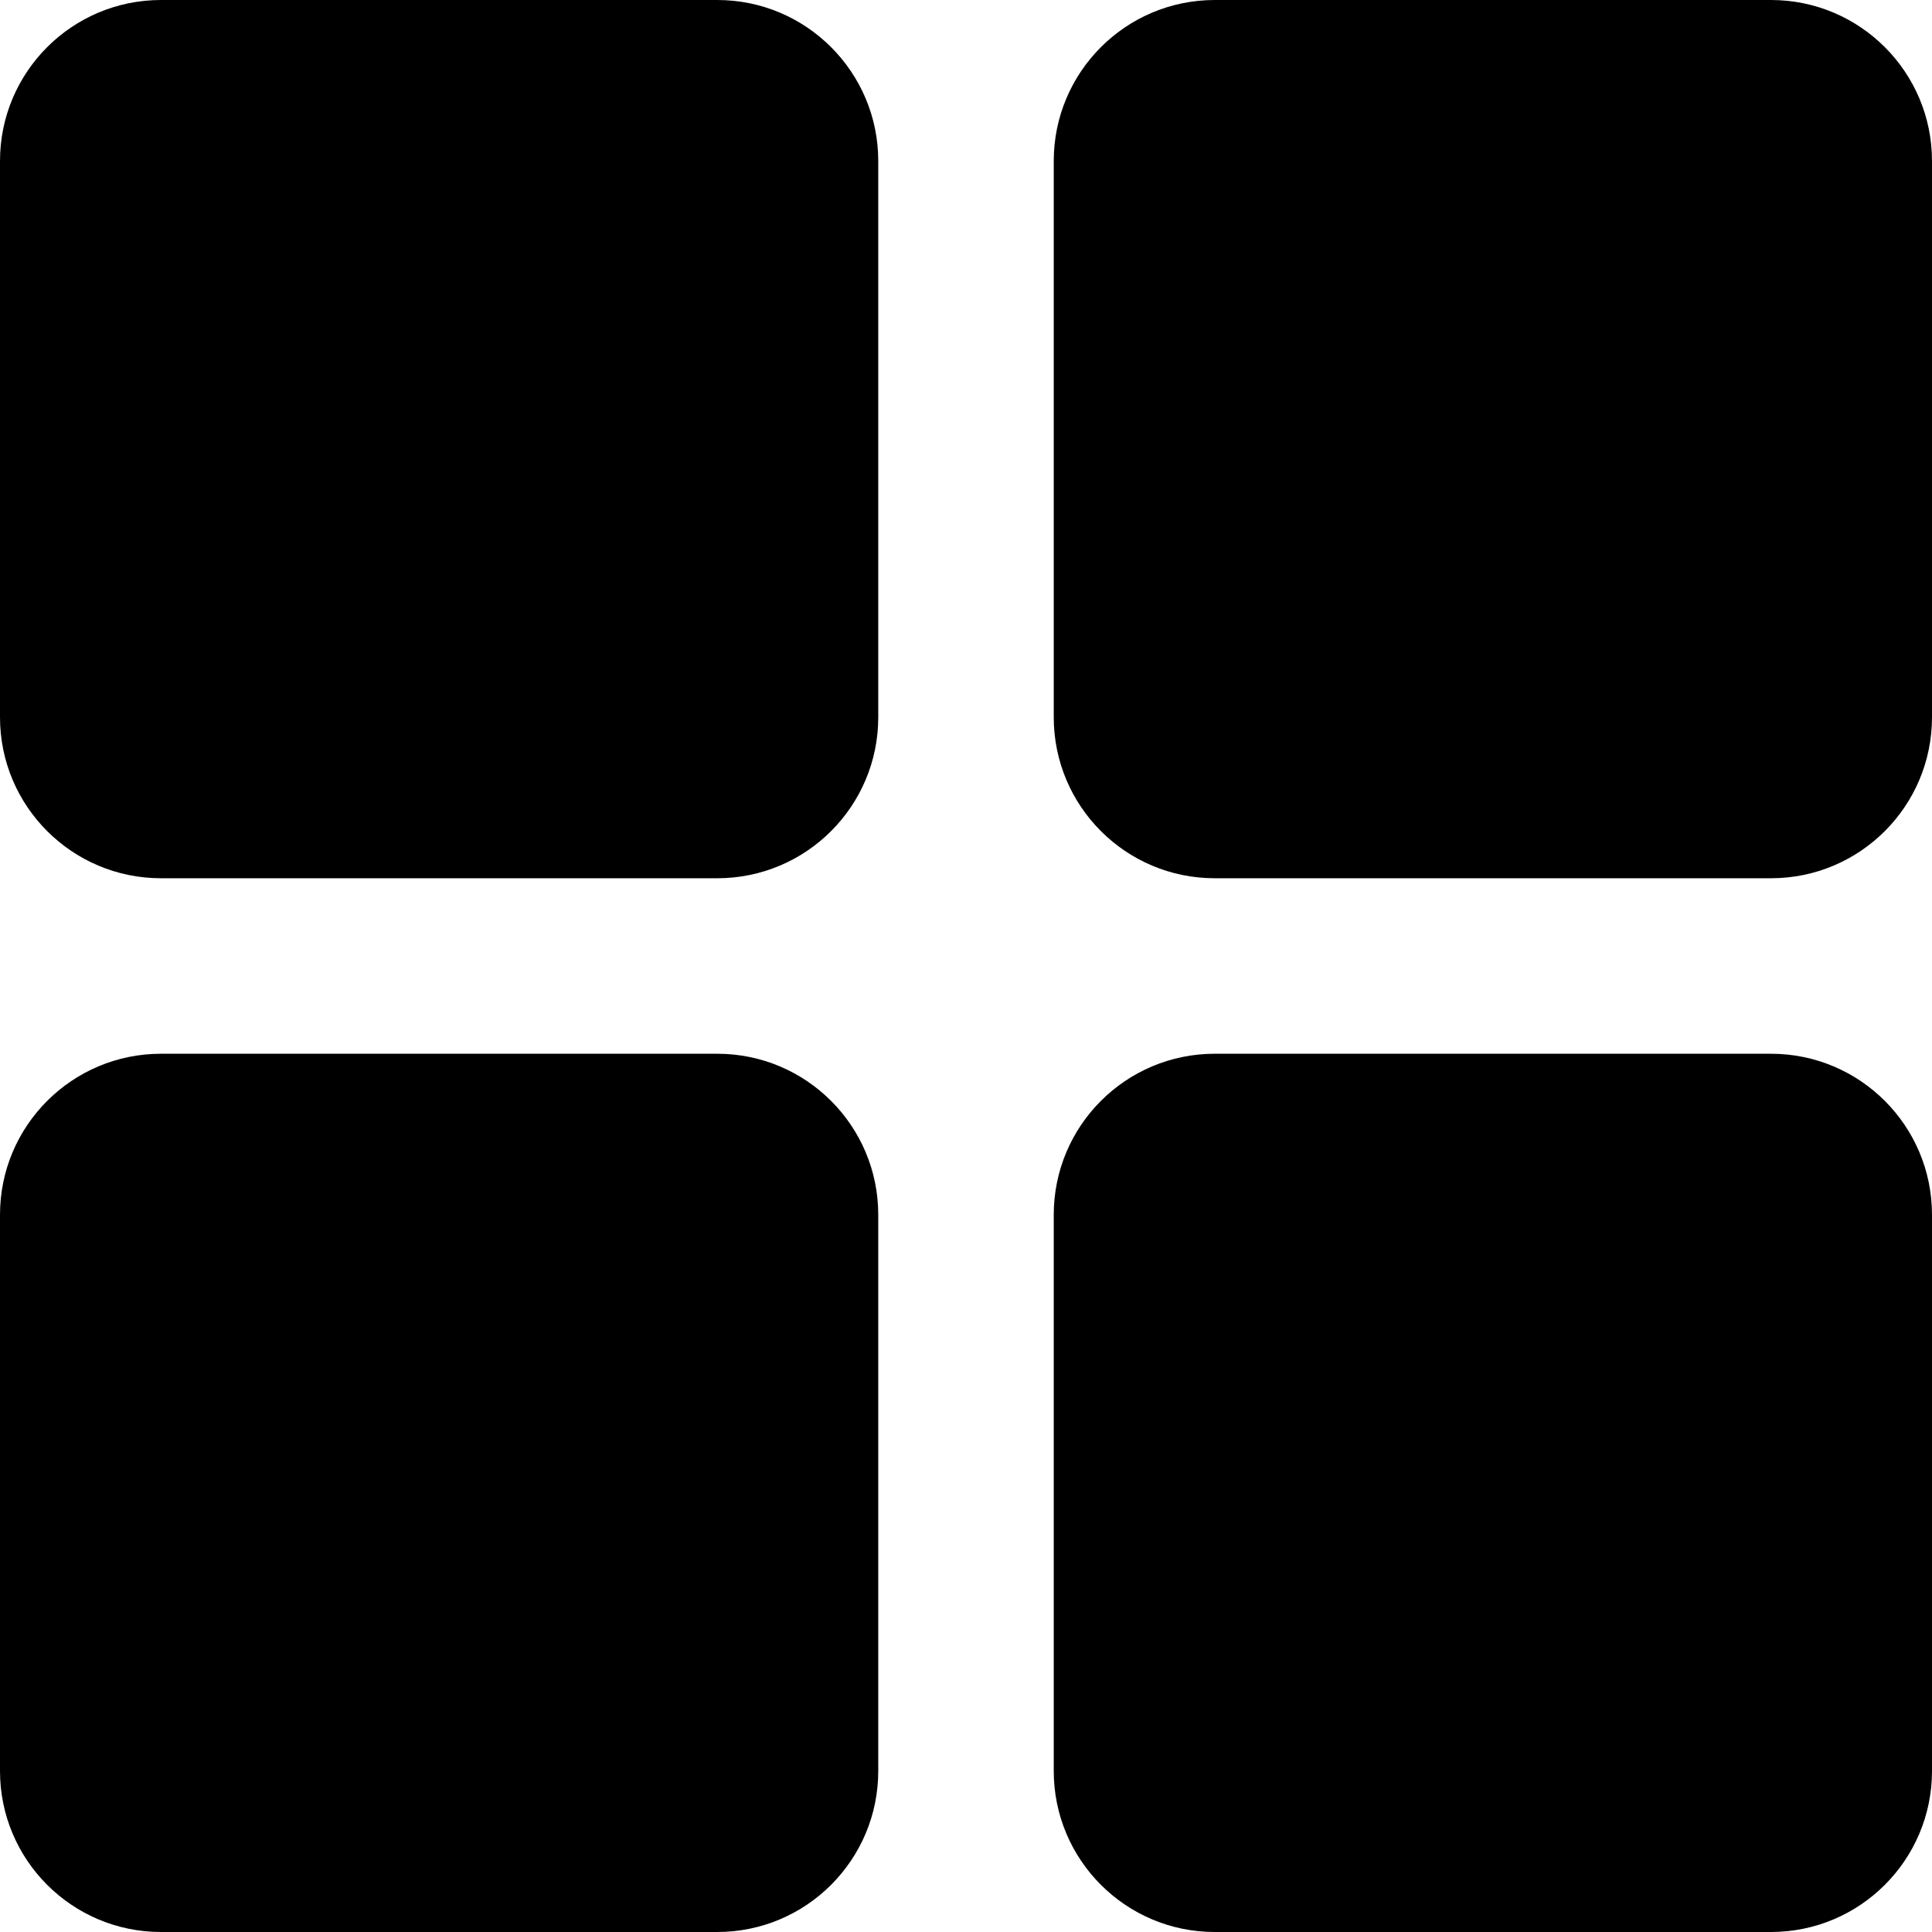
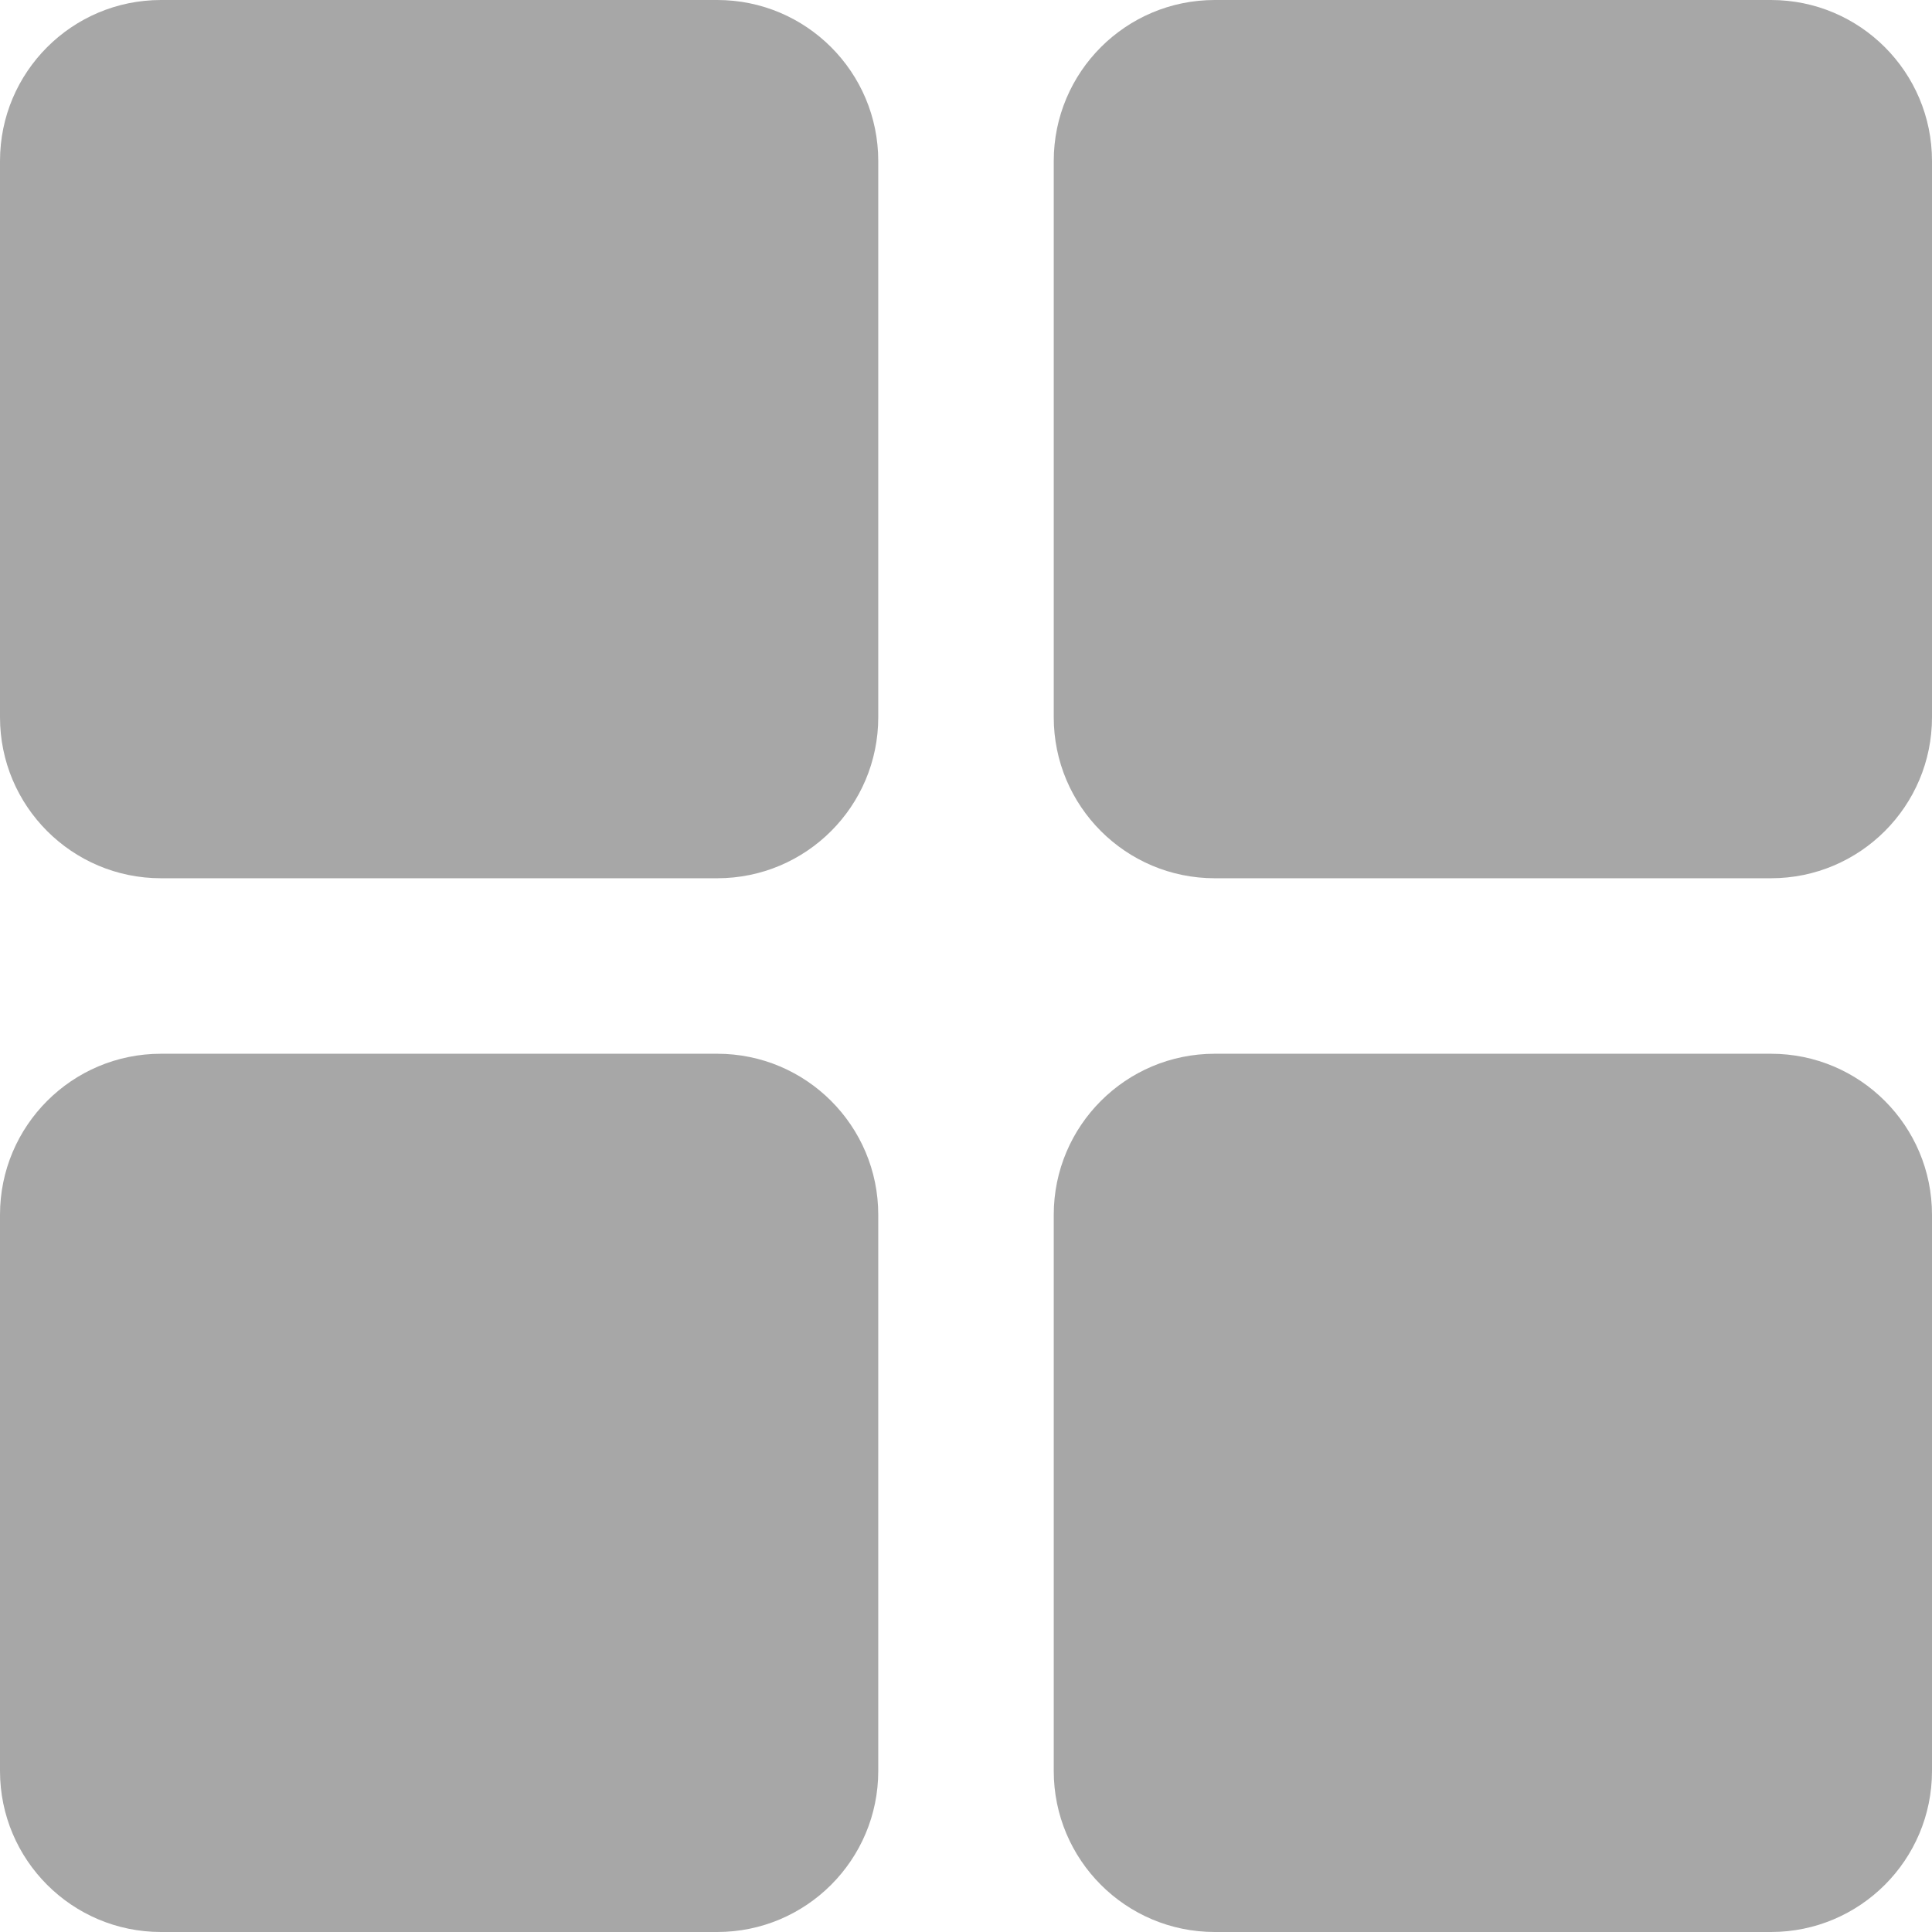
- <svg xmlns="http://www.w3.org/2000/svg" width="12px" height="12px" viewBox="0 0 12 12" version="1.1">
-   <g id="Page-1" stroke="none" stroke-width="1" fill="none" fill-rule="evenodd">
-     <g id="A0" transform="translate(-798, -1447)" fill="#000000" fill-rule="nonzero">
-       <g id="Iconview" transform="translate(798, 1447)">
-         <rect id="Rectangle" x="0" y="0" width="5.455" height="5.455" rx="1" />
-         <rect id="Rectangle" x="6.545" y="0" width="5.455" height="5.455" rx="1" />
-         <rect id="Rectangle" x="0" y="6.545" width="5.455" height="5.455" rx="1" />
-         <rect id="Rectangle" x="6.545" y="6.545" width="5.455" height="5.455" rx="1" />
-       </g>
-     </g>
-   </g>
+ <svg xmlns="http://www.w3.org/2000/svg" width="12" height="12" viewBox="0 0 12 12" fill="none">
+   <rect width="5.455" height="5.455" rx="1" fill="#A7A7A7" />
+   <rect x="6.545" width="5.455" height="5.455" rx="1" fill="#A7A7A7" />
+   <rect y="6.545" width="5.455" height="5.455" rx="1" fill="#A7A7A7" />
+   <rect x="6.545" y="6.545" width="5.455" height="5.455" rx="1" fill="#A7A7A7" />
</svg>
